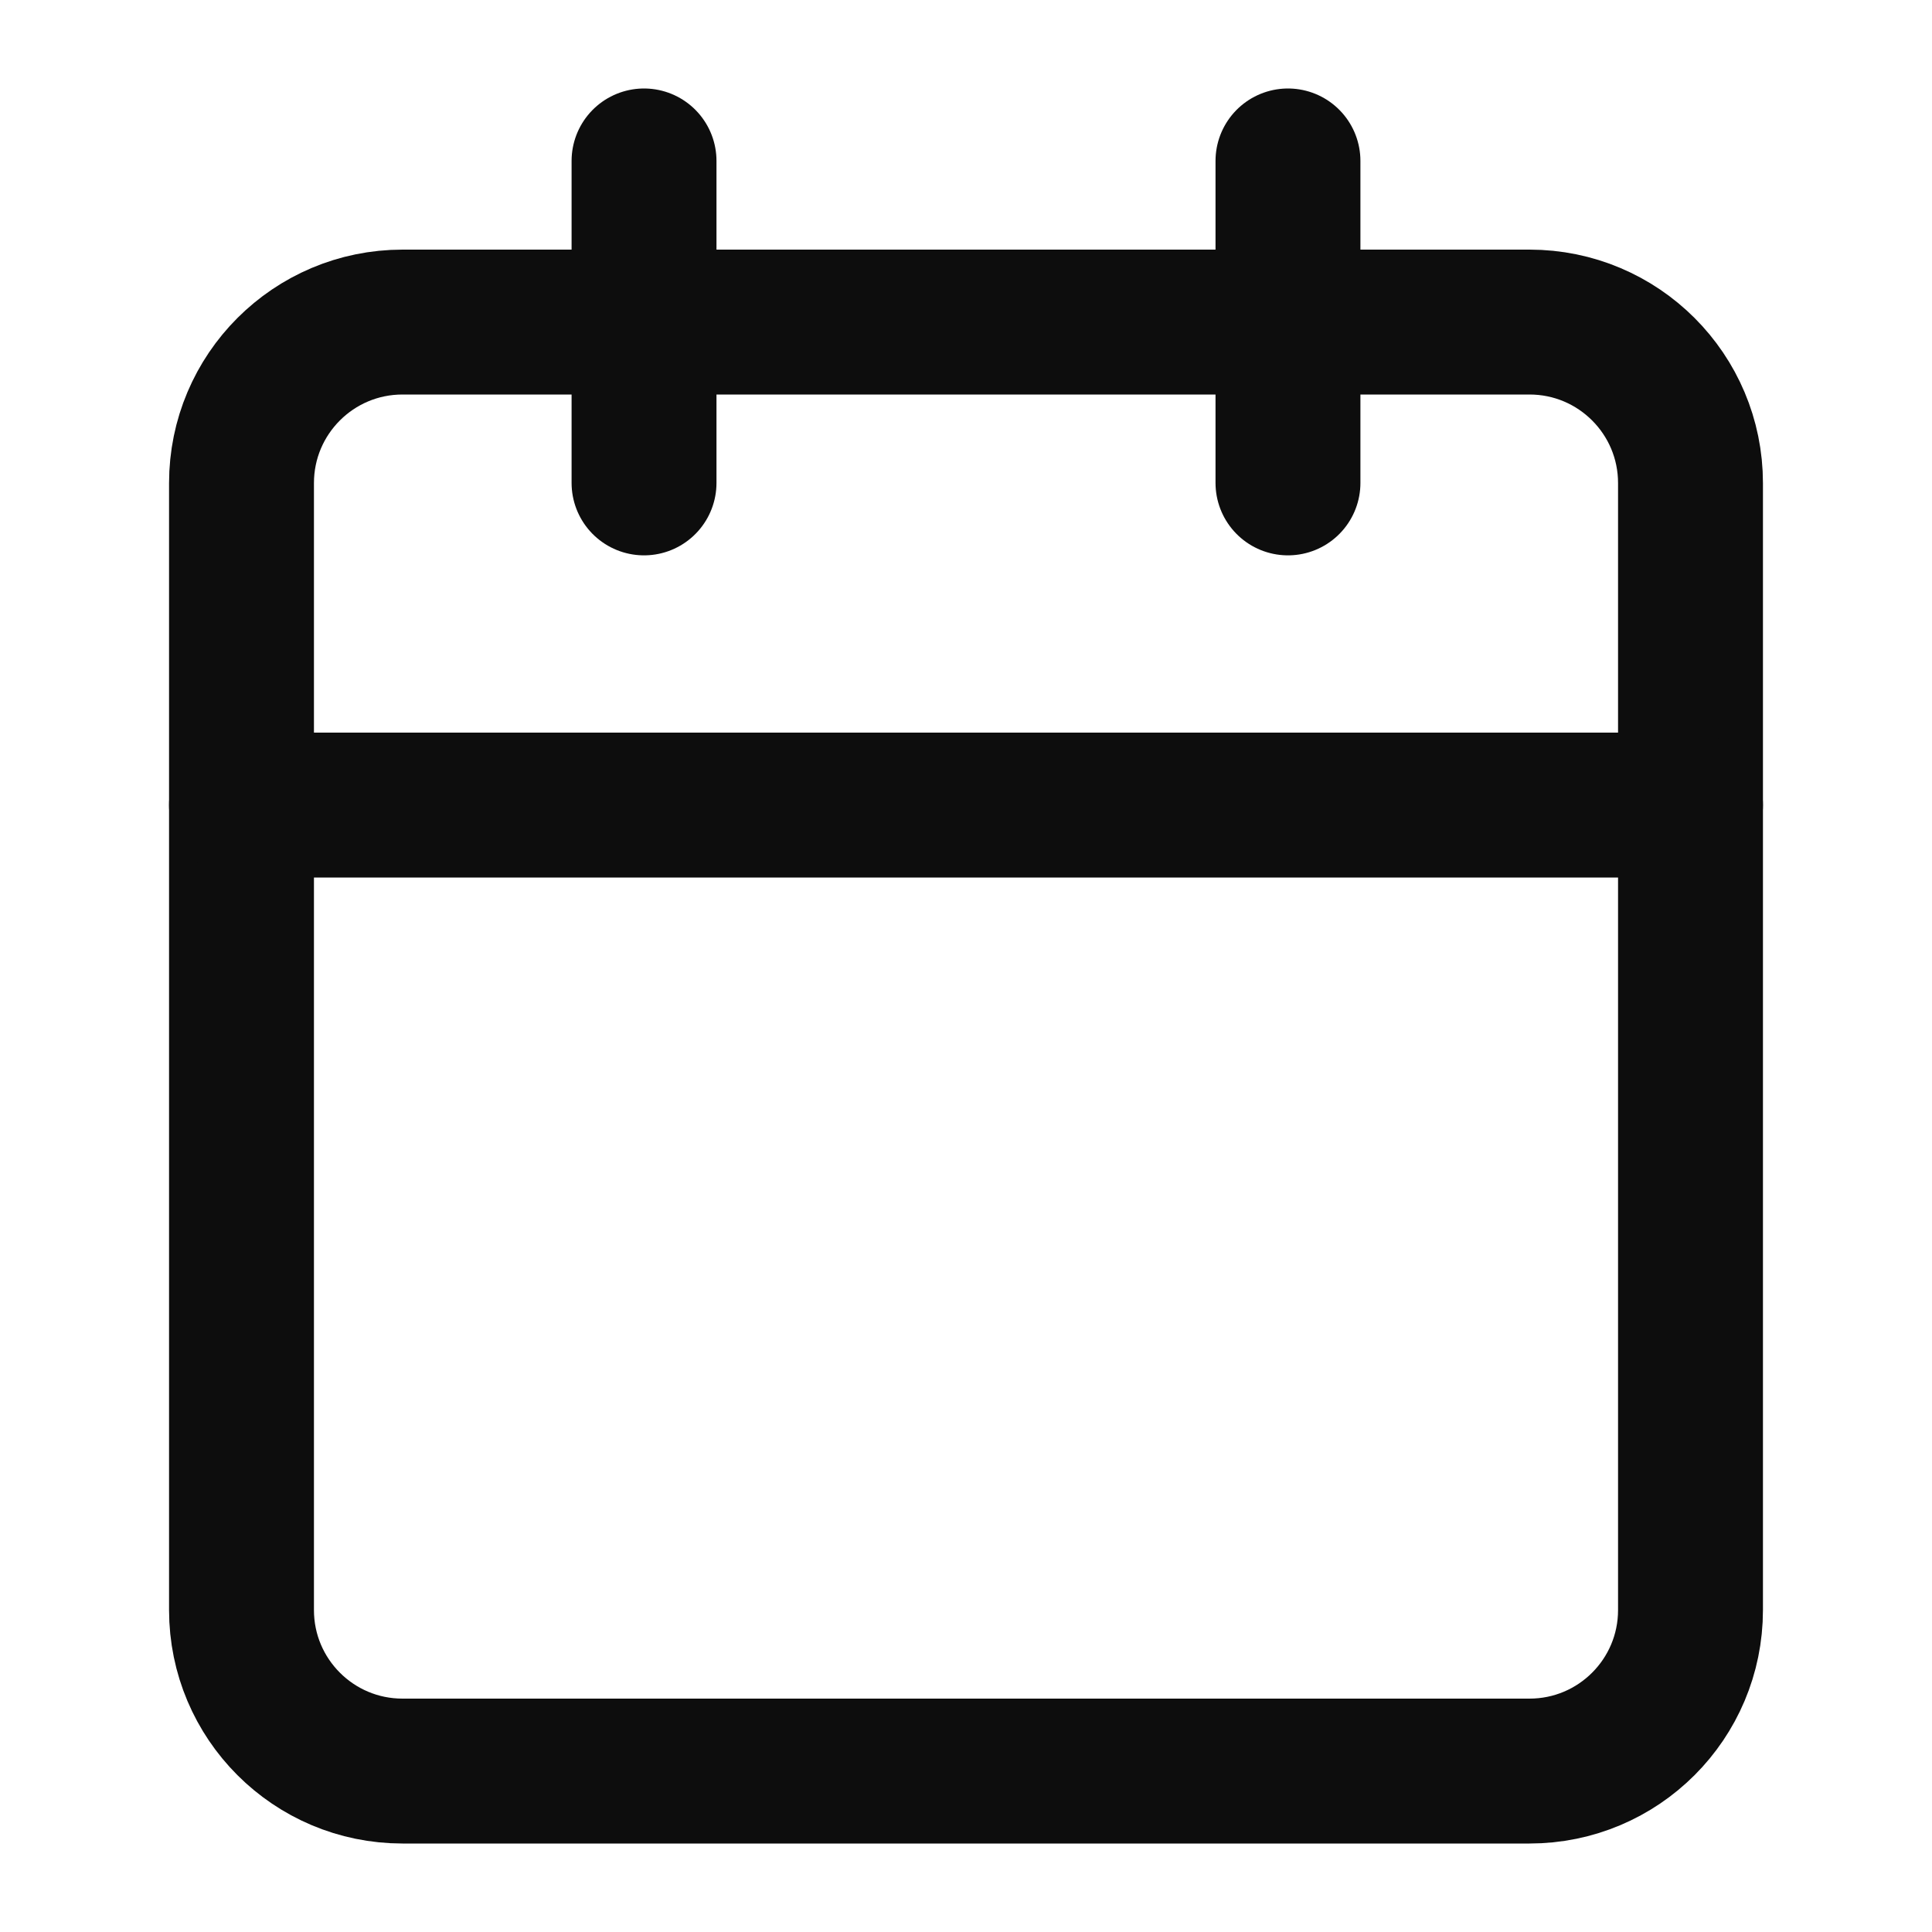
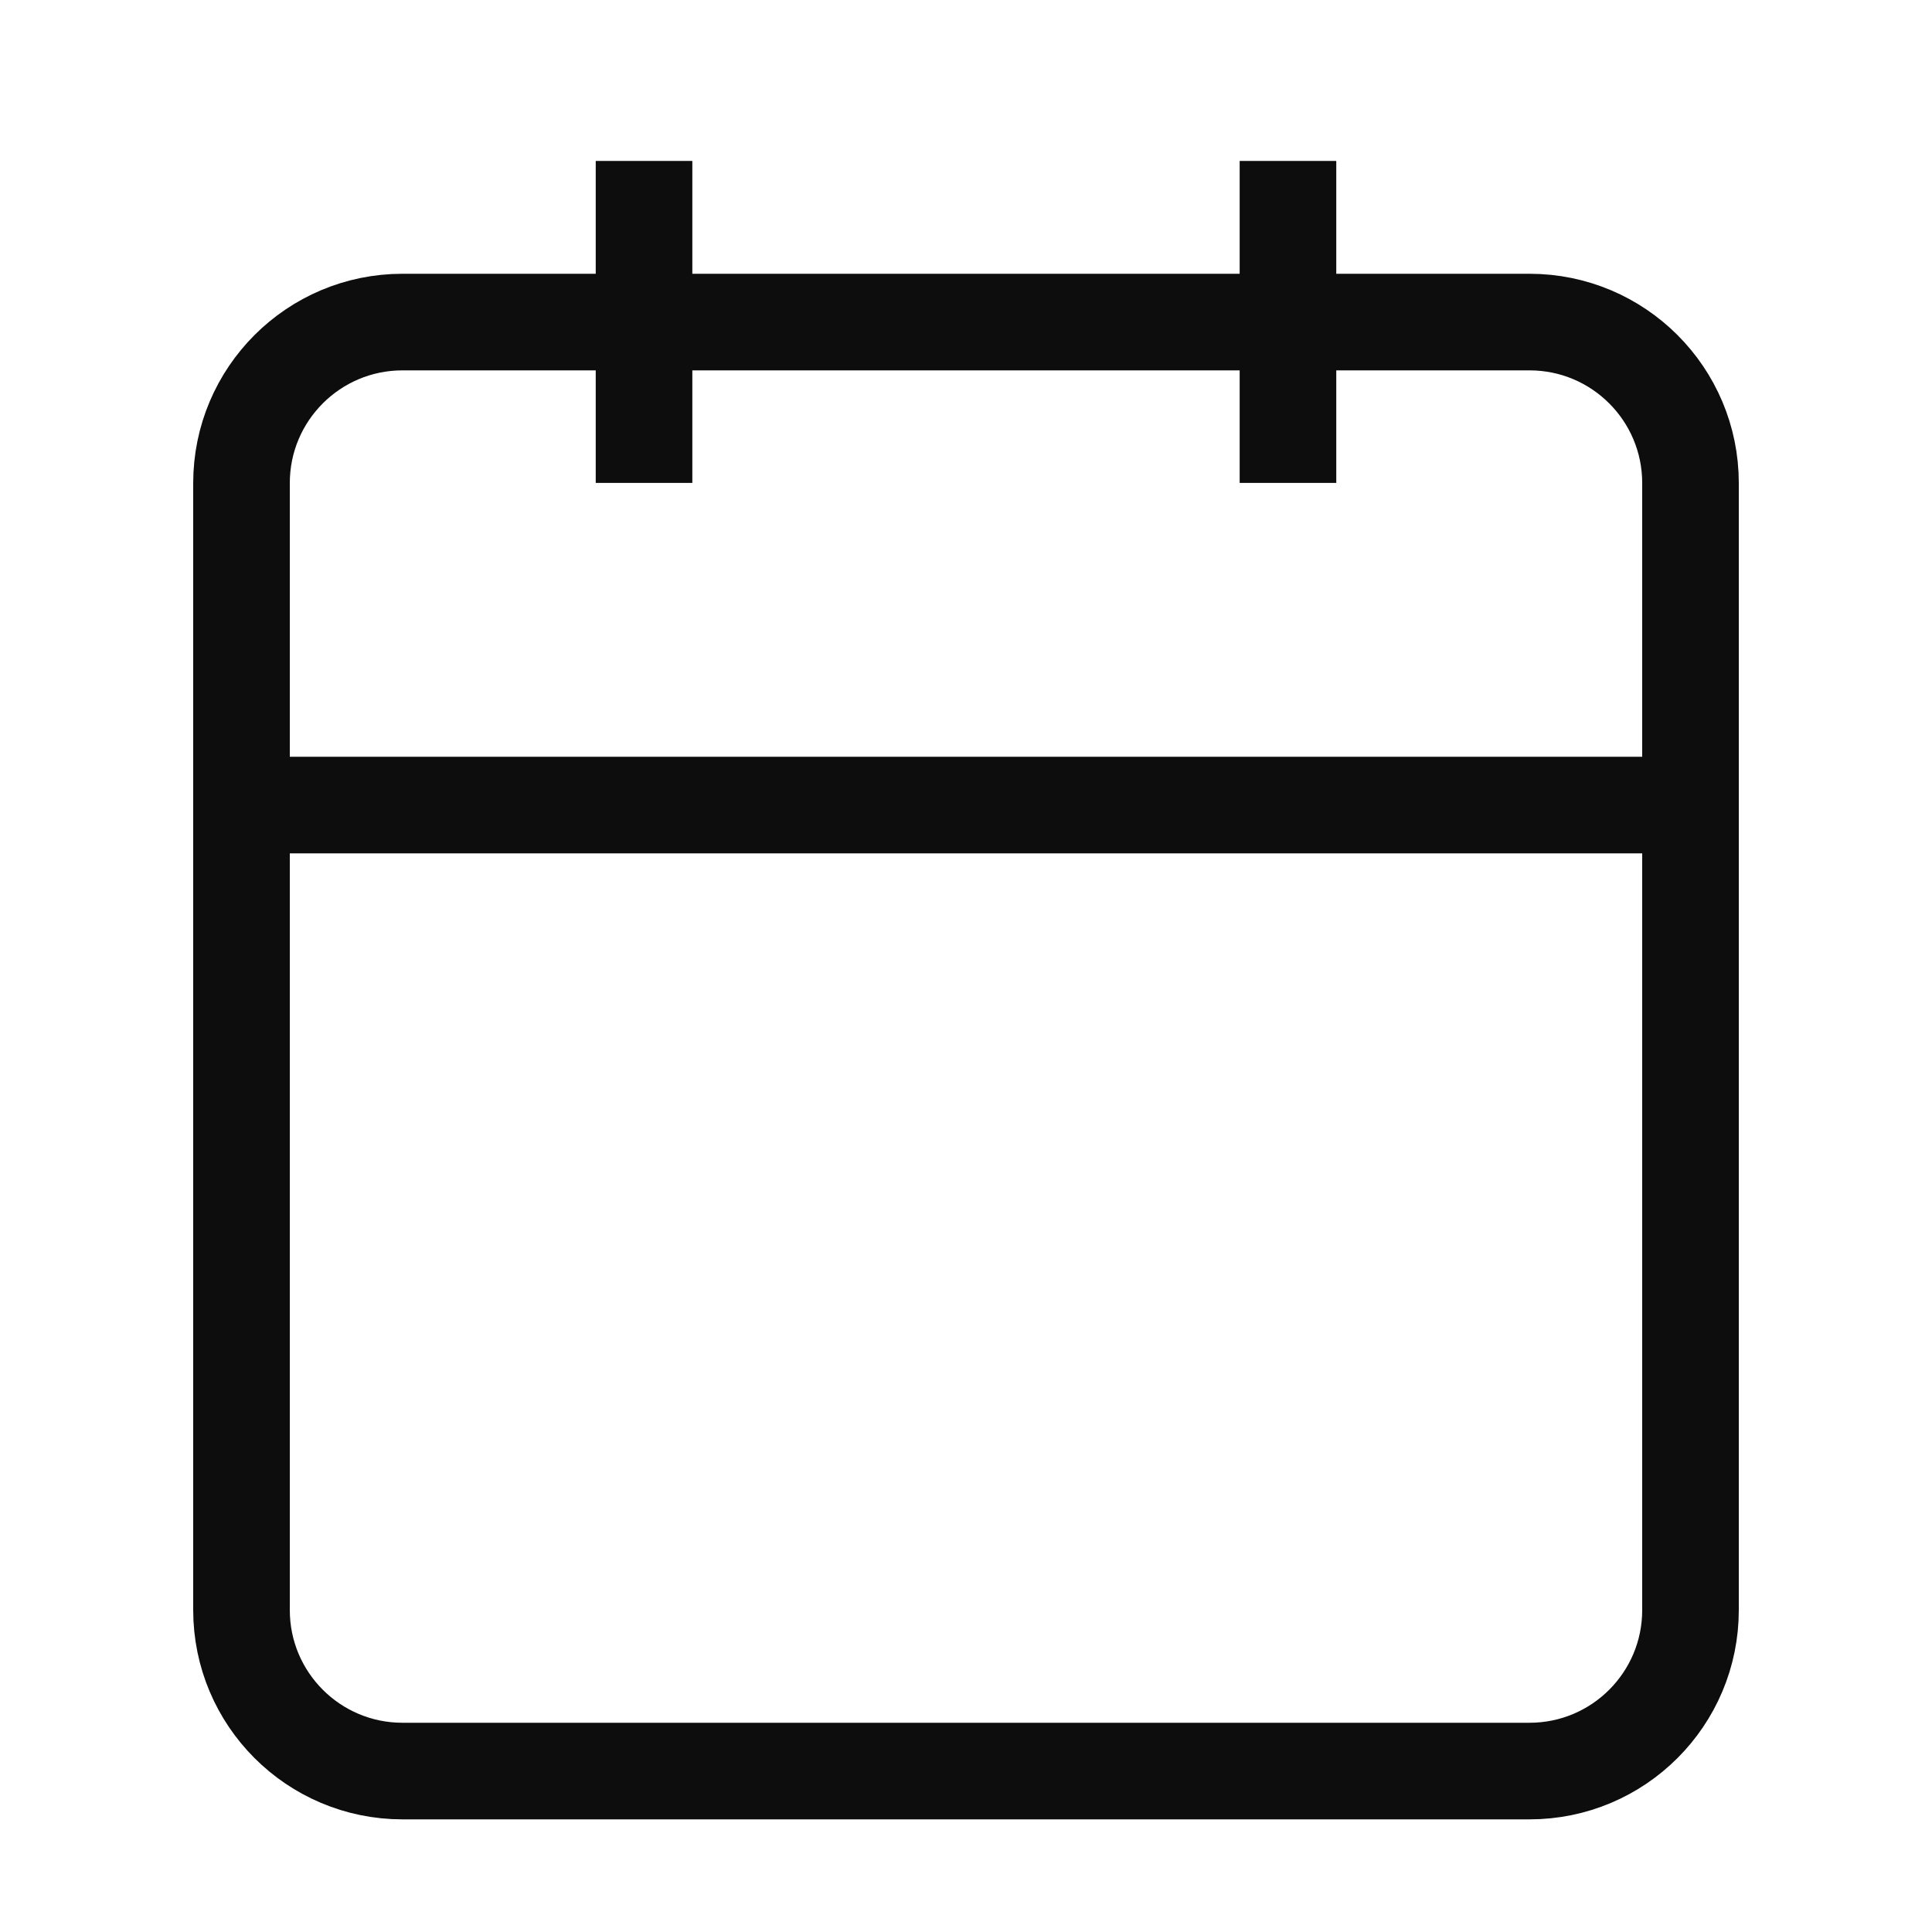
<svg xmlns="http://www.w3.org/2000/svg" width="20" height="20" viewBox="0 0 20 20" fill="none">
-   <path d="M15.833 3.334H4.167C3.246 3.334 2.5 4.08 2.5 5.001V16.667C2.5 17.588 3.246 18.334 4.167 18.334H15.833C16.754 18.334 17.5 17.588 17.5 16.667V5.001C17.5 4.08 16.754 3.334 15.833 3.334Z" stroke="#0D0D0D" stroke-width="1.5" stroke-linecap="round" stroke-linejoin="round" />
-   <path d="M13.333 1.666V4.999" stroke="#0D0D0D" stroke-width="1.5" stroke-linecap="round" stroke-linejoin="round" />
-   <path d="M6.667 1.666V4.999" stroke="#0D0D0D" stroke-width="1.5" stroke-linecap="round" stroke-linejoin="round" />
-   <path d="M2.5 8.334H17.5" stroke="#0D0D0D" stroke-width="1.5" stroke-linecap="round" stroke-linejoin="round" />
+   <path d="M15.833 3.334H4.167C3.246 3.334 2.5 4.08 2.5 5.001V16.667C2.5 17.588 3.246 18.334 4.167 18.334H15.833C16.754 18.334 17.5 17.588 17.5 16.667V5.001C17.5 4.08 16.754 3.334 15.833 3.334Z" stroke="#0D0D0D" strokeWidth="1.5" strokeLinecap="round" strokeLinejoin="round" />
+   <path d="M13.333 1.666V4.999" stroke="#0D0D0D" strokeWidth="1.5" strokeLinecap="round" strokeLinejoin="round" />
+   <path d="M6.667 1.666V4.999" stroke="#0D0D0D" strokeWidth="1.5" strokeLinecap="round" strokeLinejoin="round" />
+   <path d="M2.5 8.334H17.5" stroke="#0D0D0D" strokeWidth="1.5" strokeLinecap="round" strokeLinejoin="round" />
</svg>
